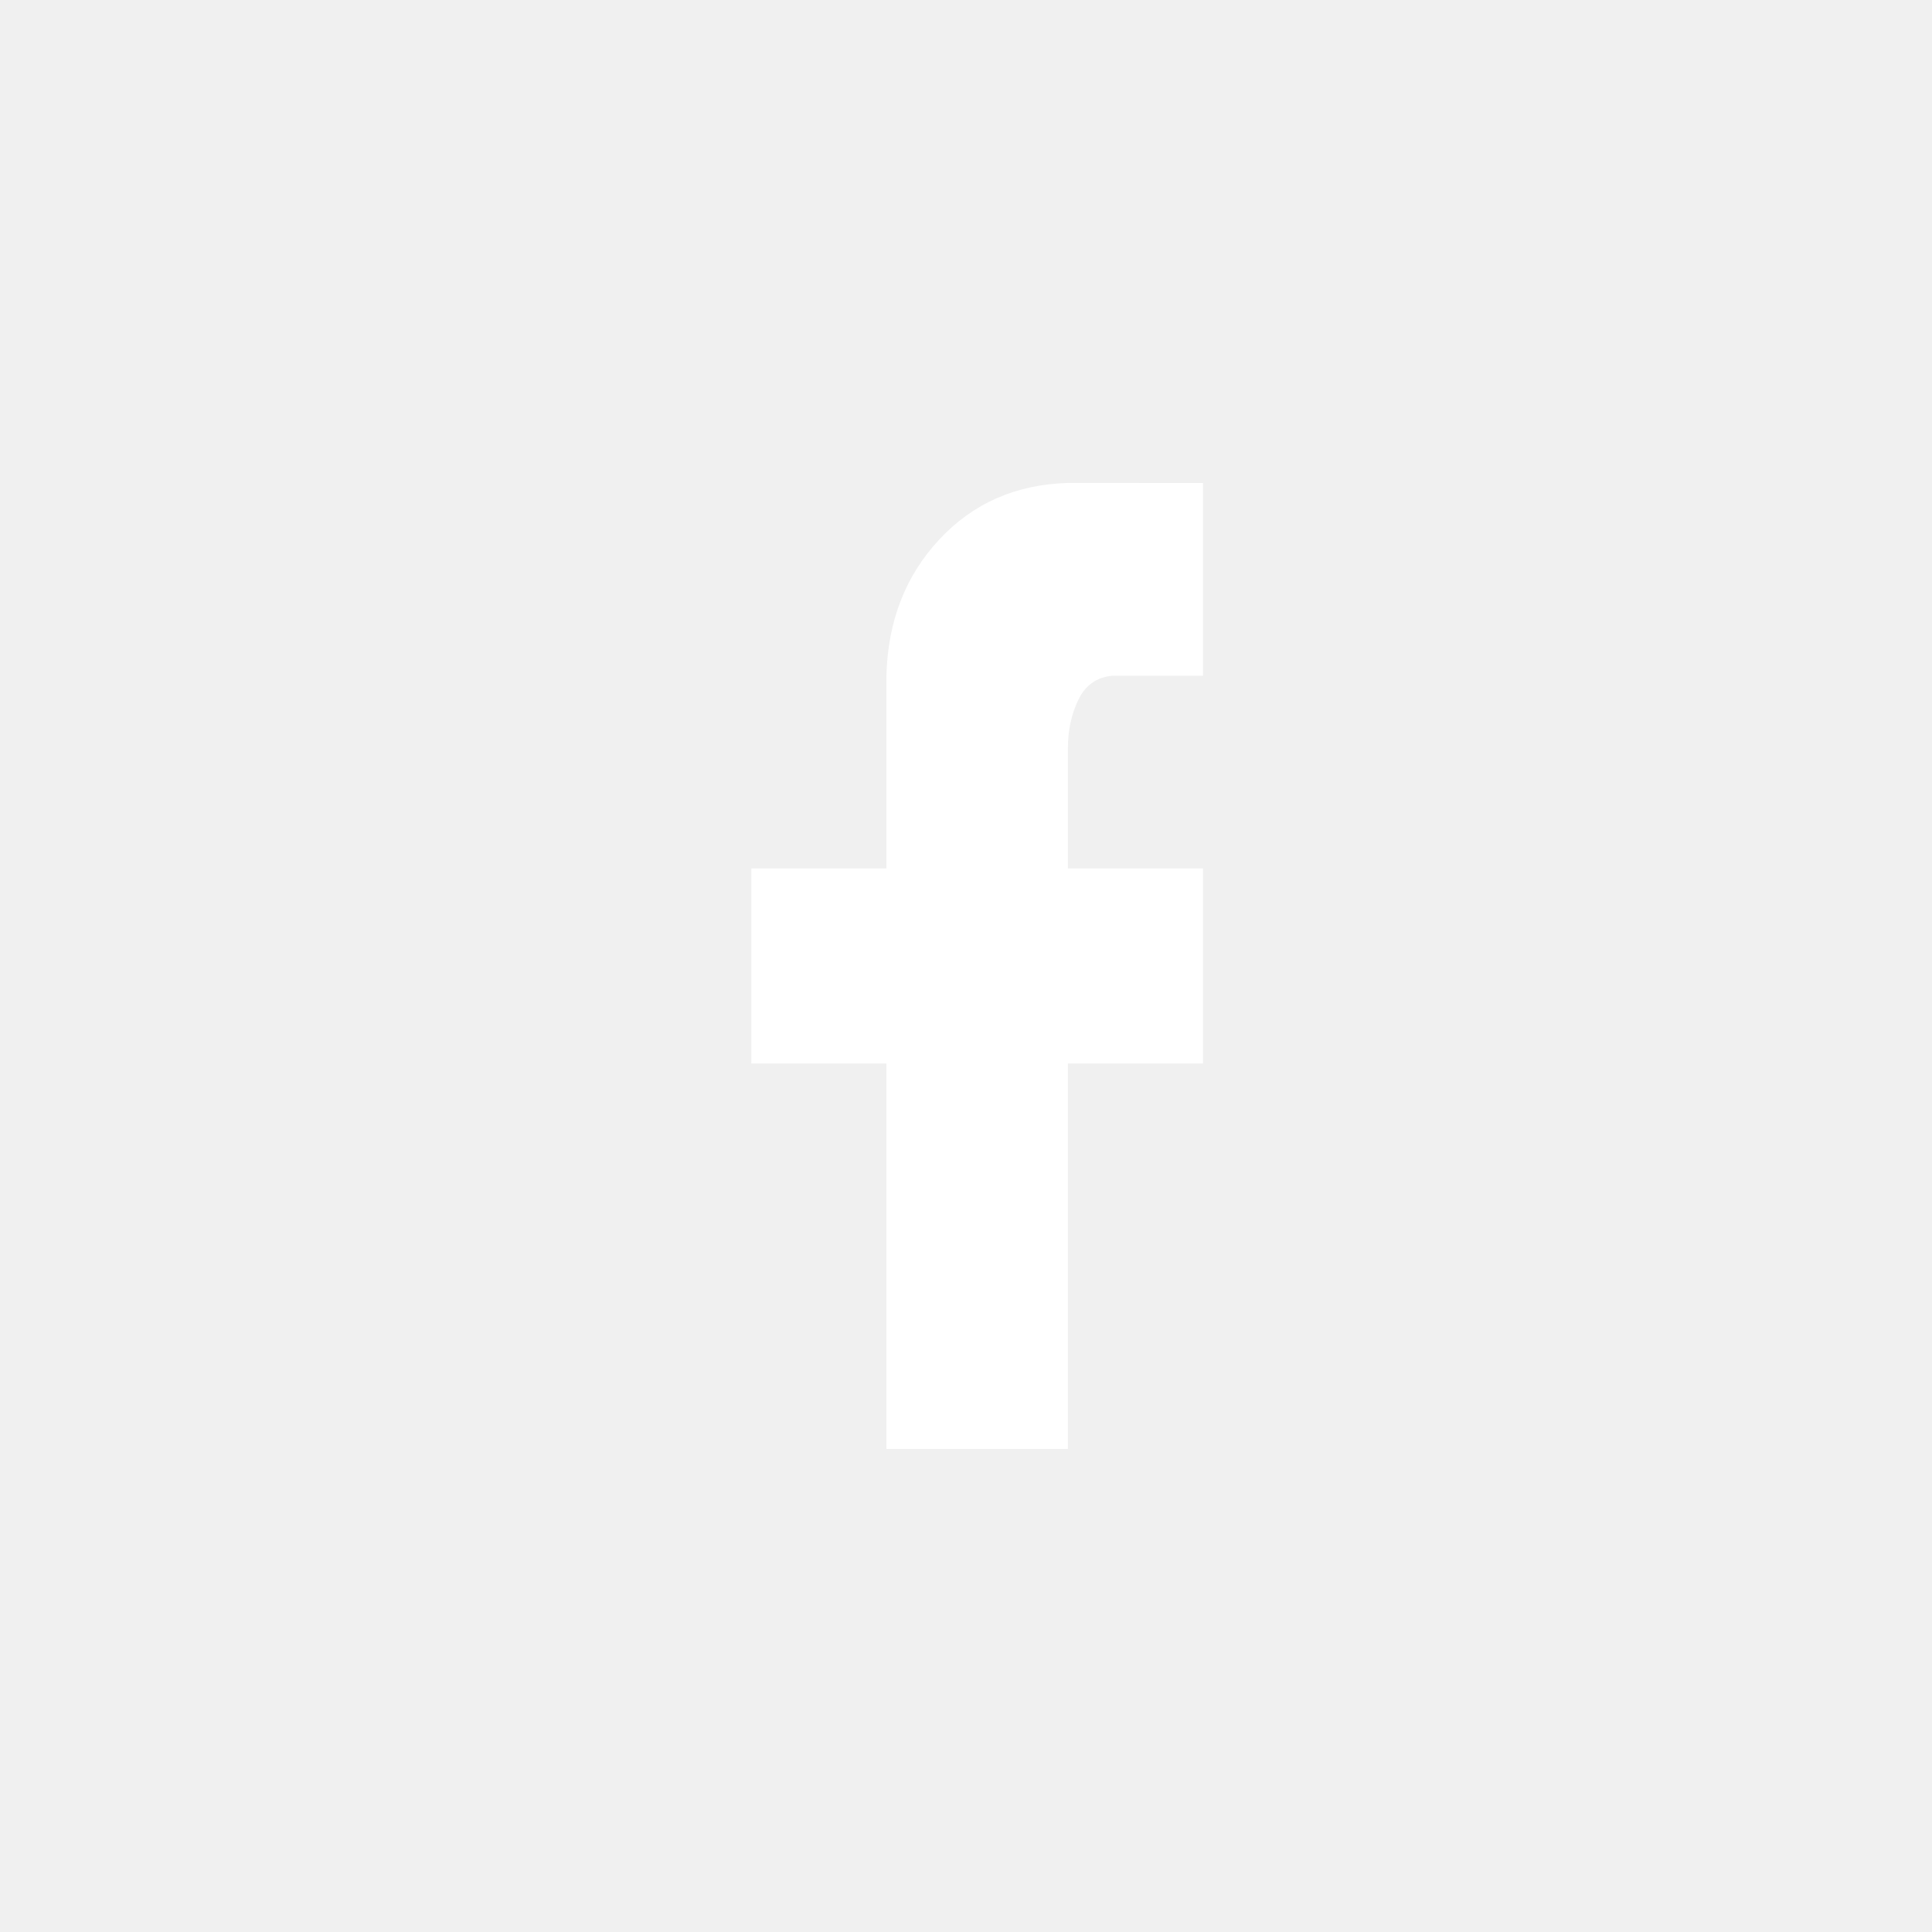
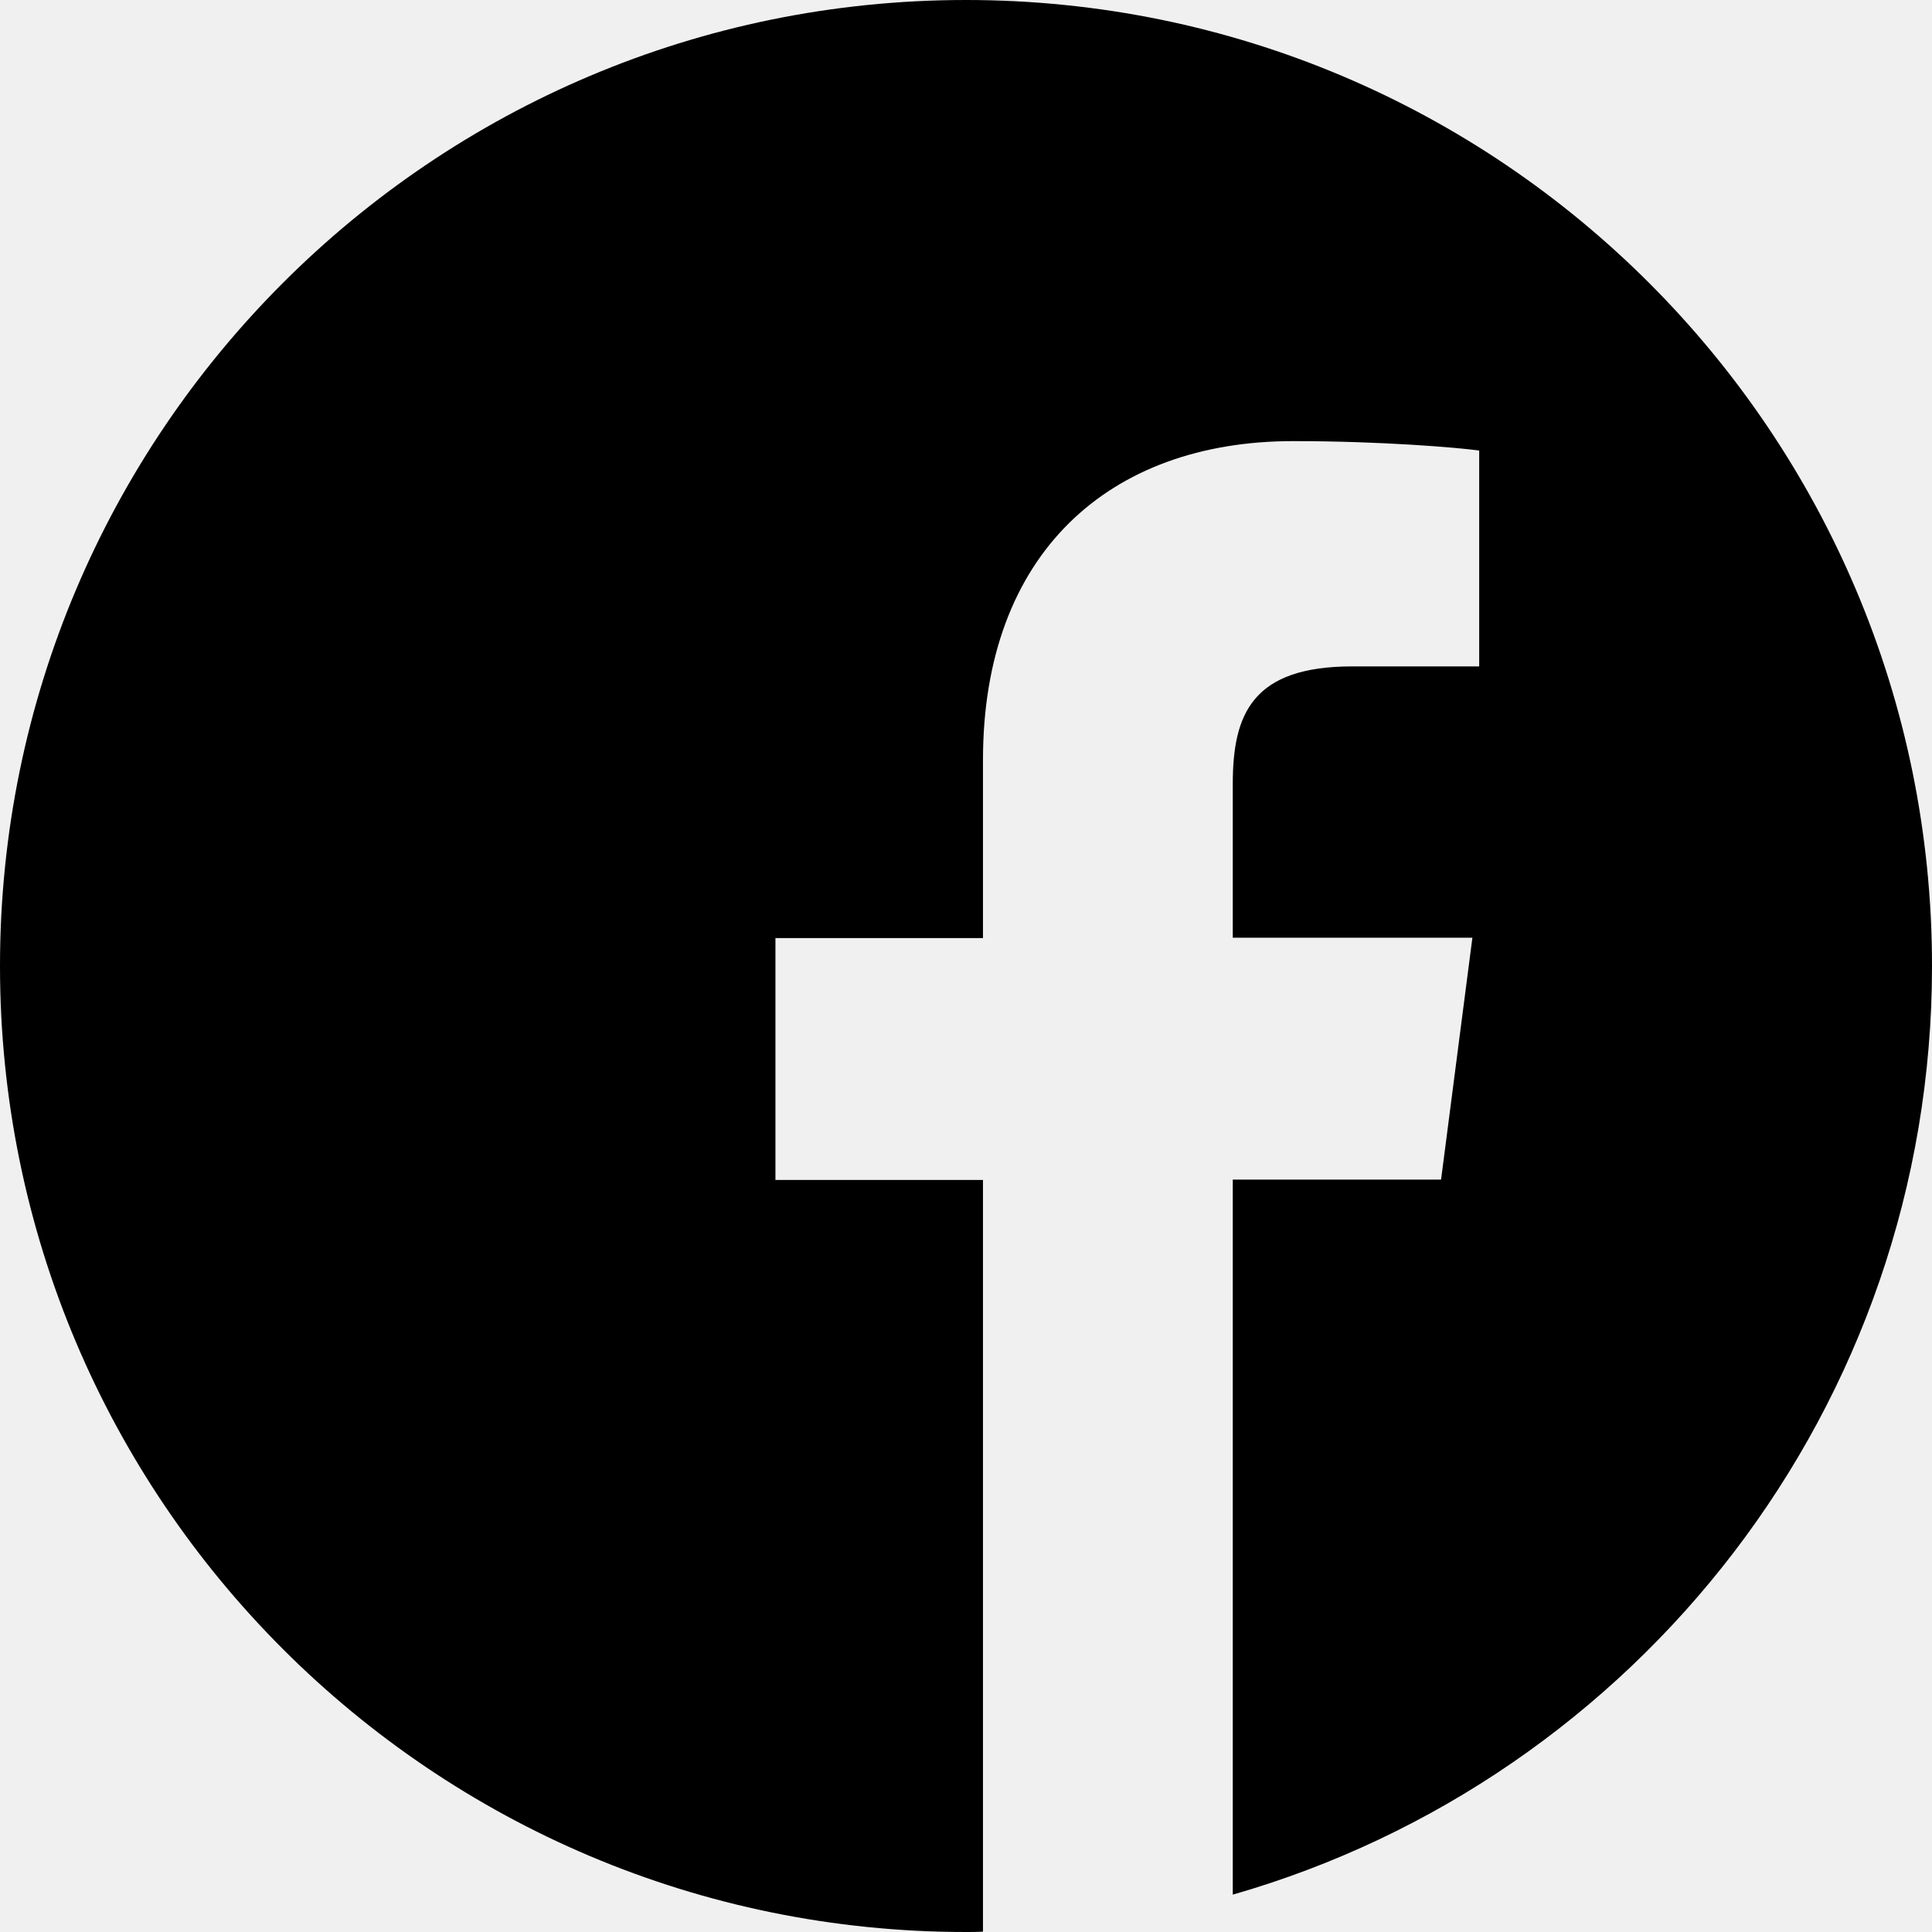
- <svg xmlns="http://www.w3.org/2000/svg" fill="none" height="36" viewBox="0 0 36 36" width="36">
-   <path d="m22.416 9v3.591h-1.691c-.288.028-.498.176-.629.444s-.197.57-.197.908v2.239h2.517v3.634h-2.517v7.183h-3.382v-7.183h-2.517v-3.634h2.517v-3.592c.026-1.014.354-1.859.983-2.535.629-.676 1.429-1.028 2.399-1.056z" fill="#fff" />
+ <svg xmlns="http://www.w3.org/2000/svg" id="Capa_1" enable-background="new 0 0 512 512" height="512" viewBox="0 0 512 512" width="512">
+   <path d="m512 256c0-141.4-114.6-256-256-256s-256 114.6-256 256 114.6 256 256 256c1.5 0 3 0 4.5-.1v-199.2h-55v-64.1h55v-47.2c0-54.7 33.4-84.5 82.2-84.5 23.4 0 43.5 1.7 49.3 2.5v57.2h-33.6c-26.5 0-31.7 12.6-31.7 31.1v40.8h63.5l-8.3 64.1h-55.2v189.5c107-30.7 185.3-129.2 185.3-246.1z" />
</svg>
